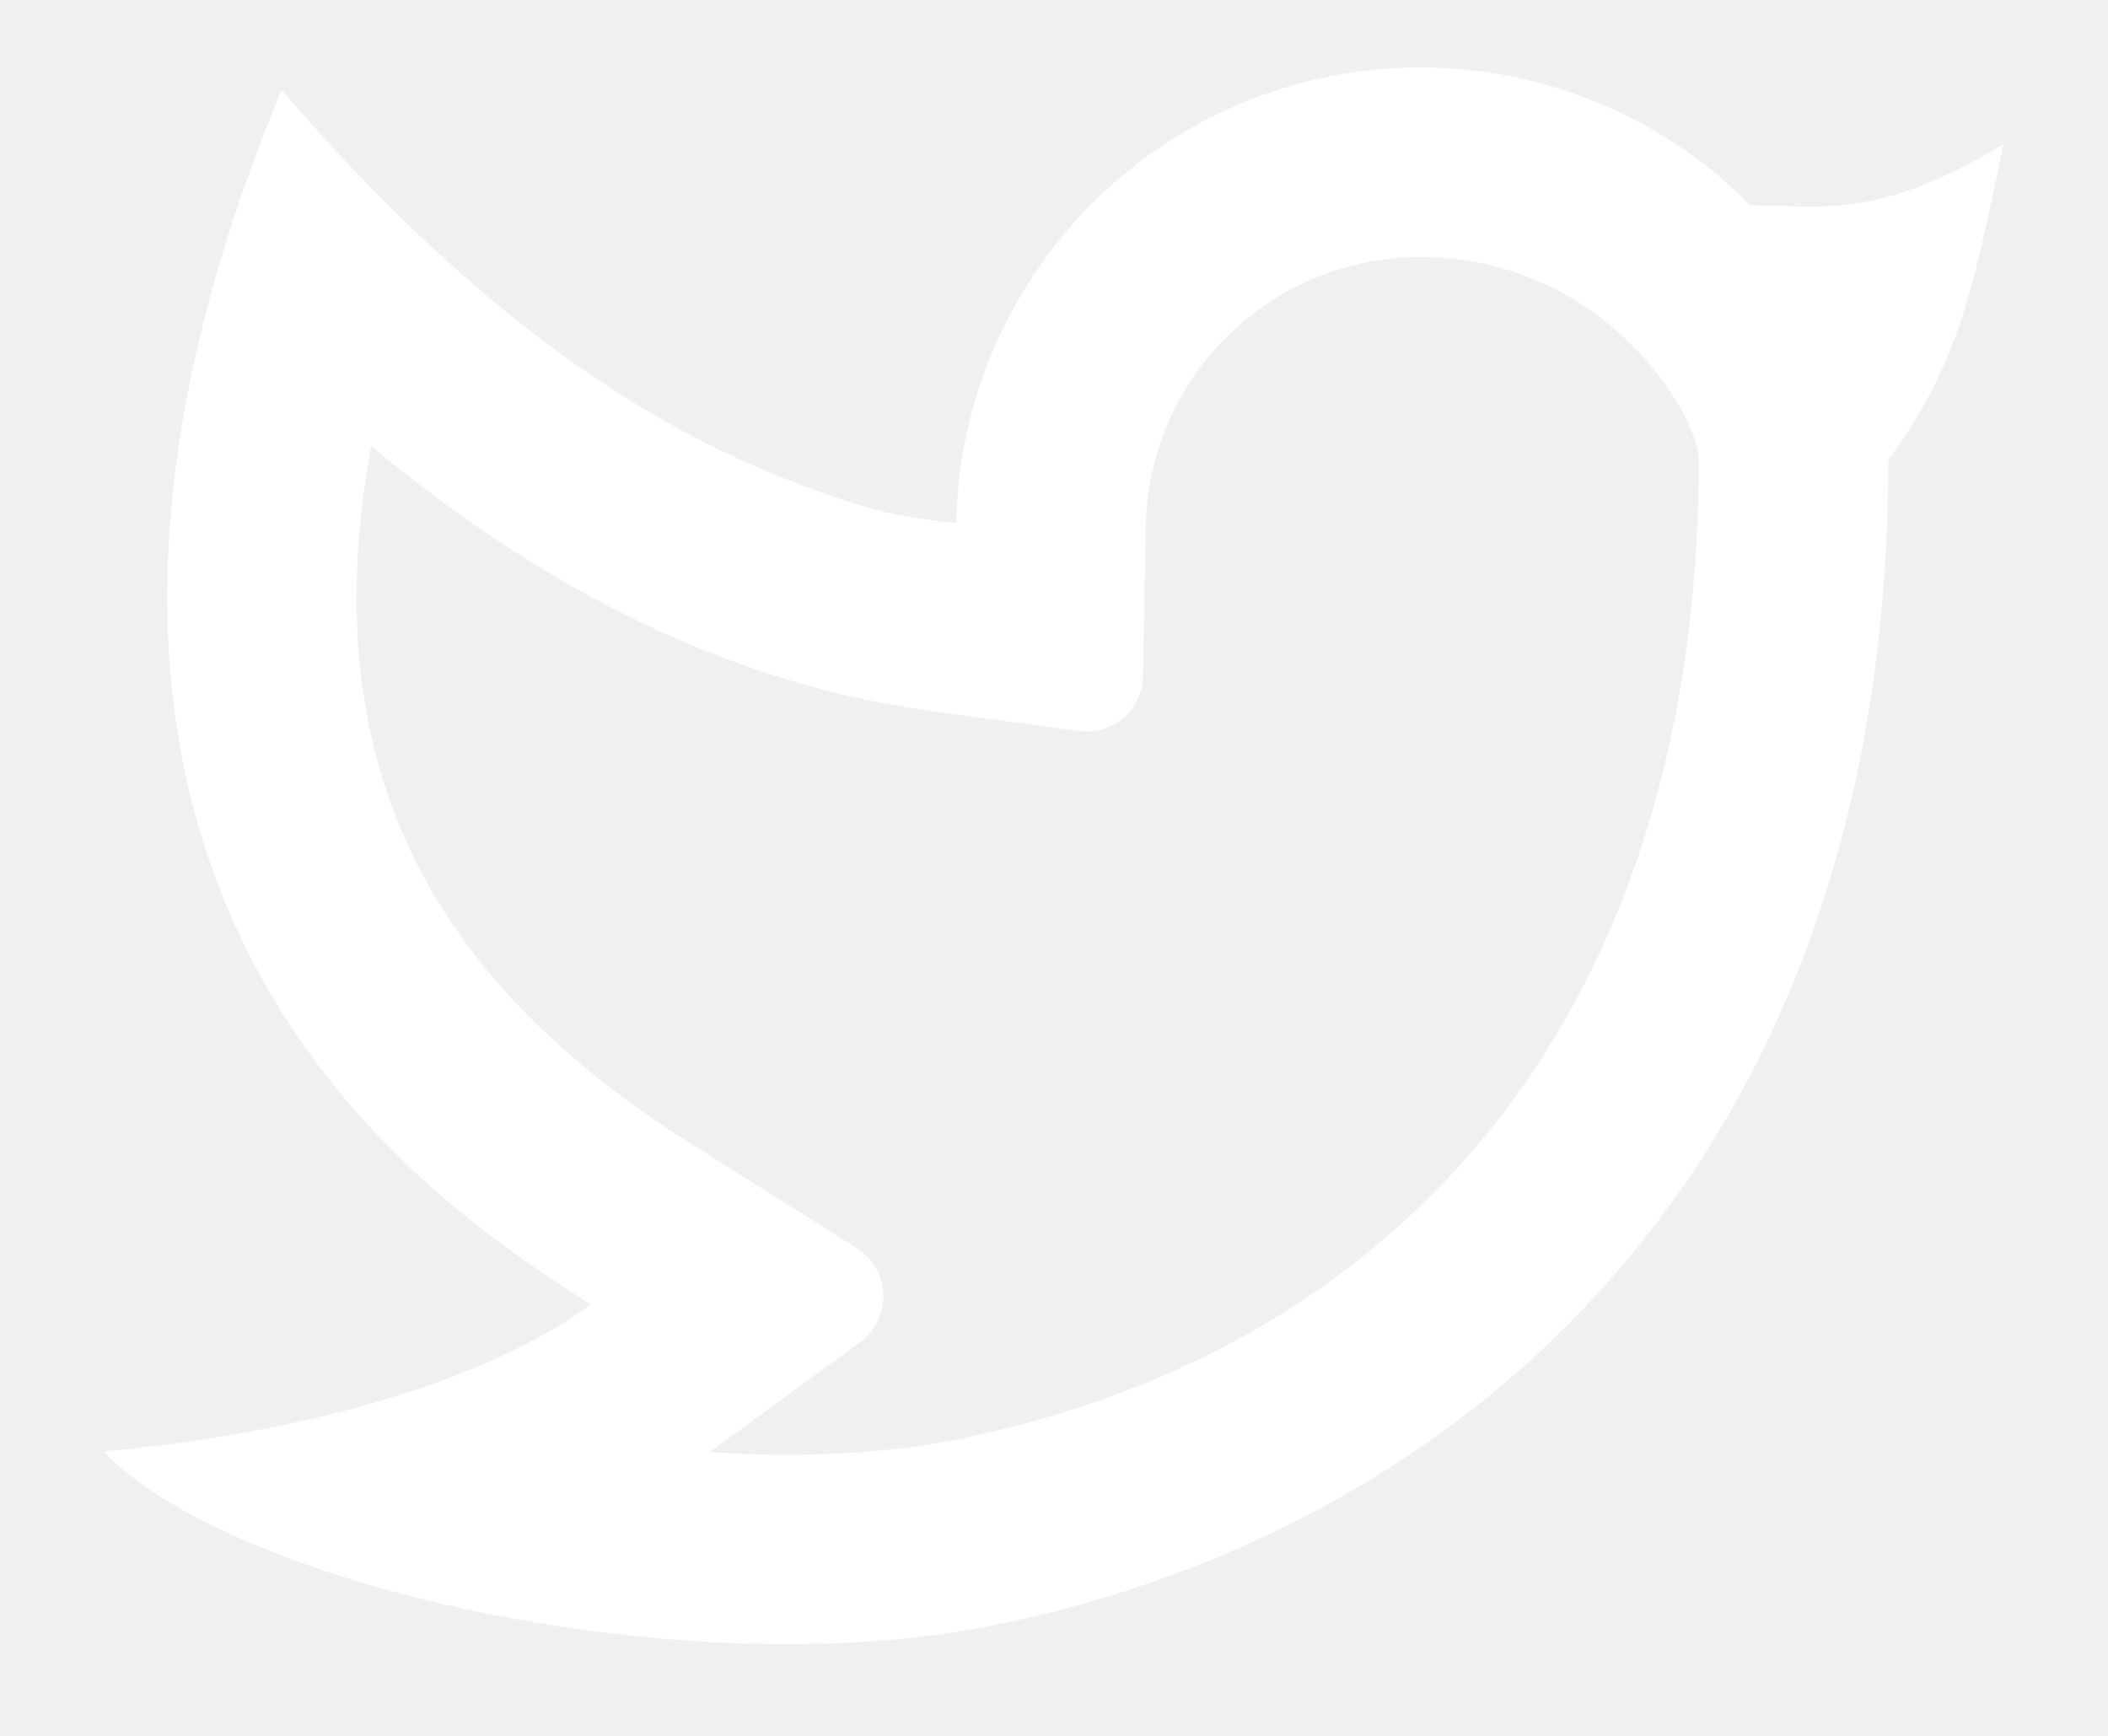
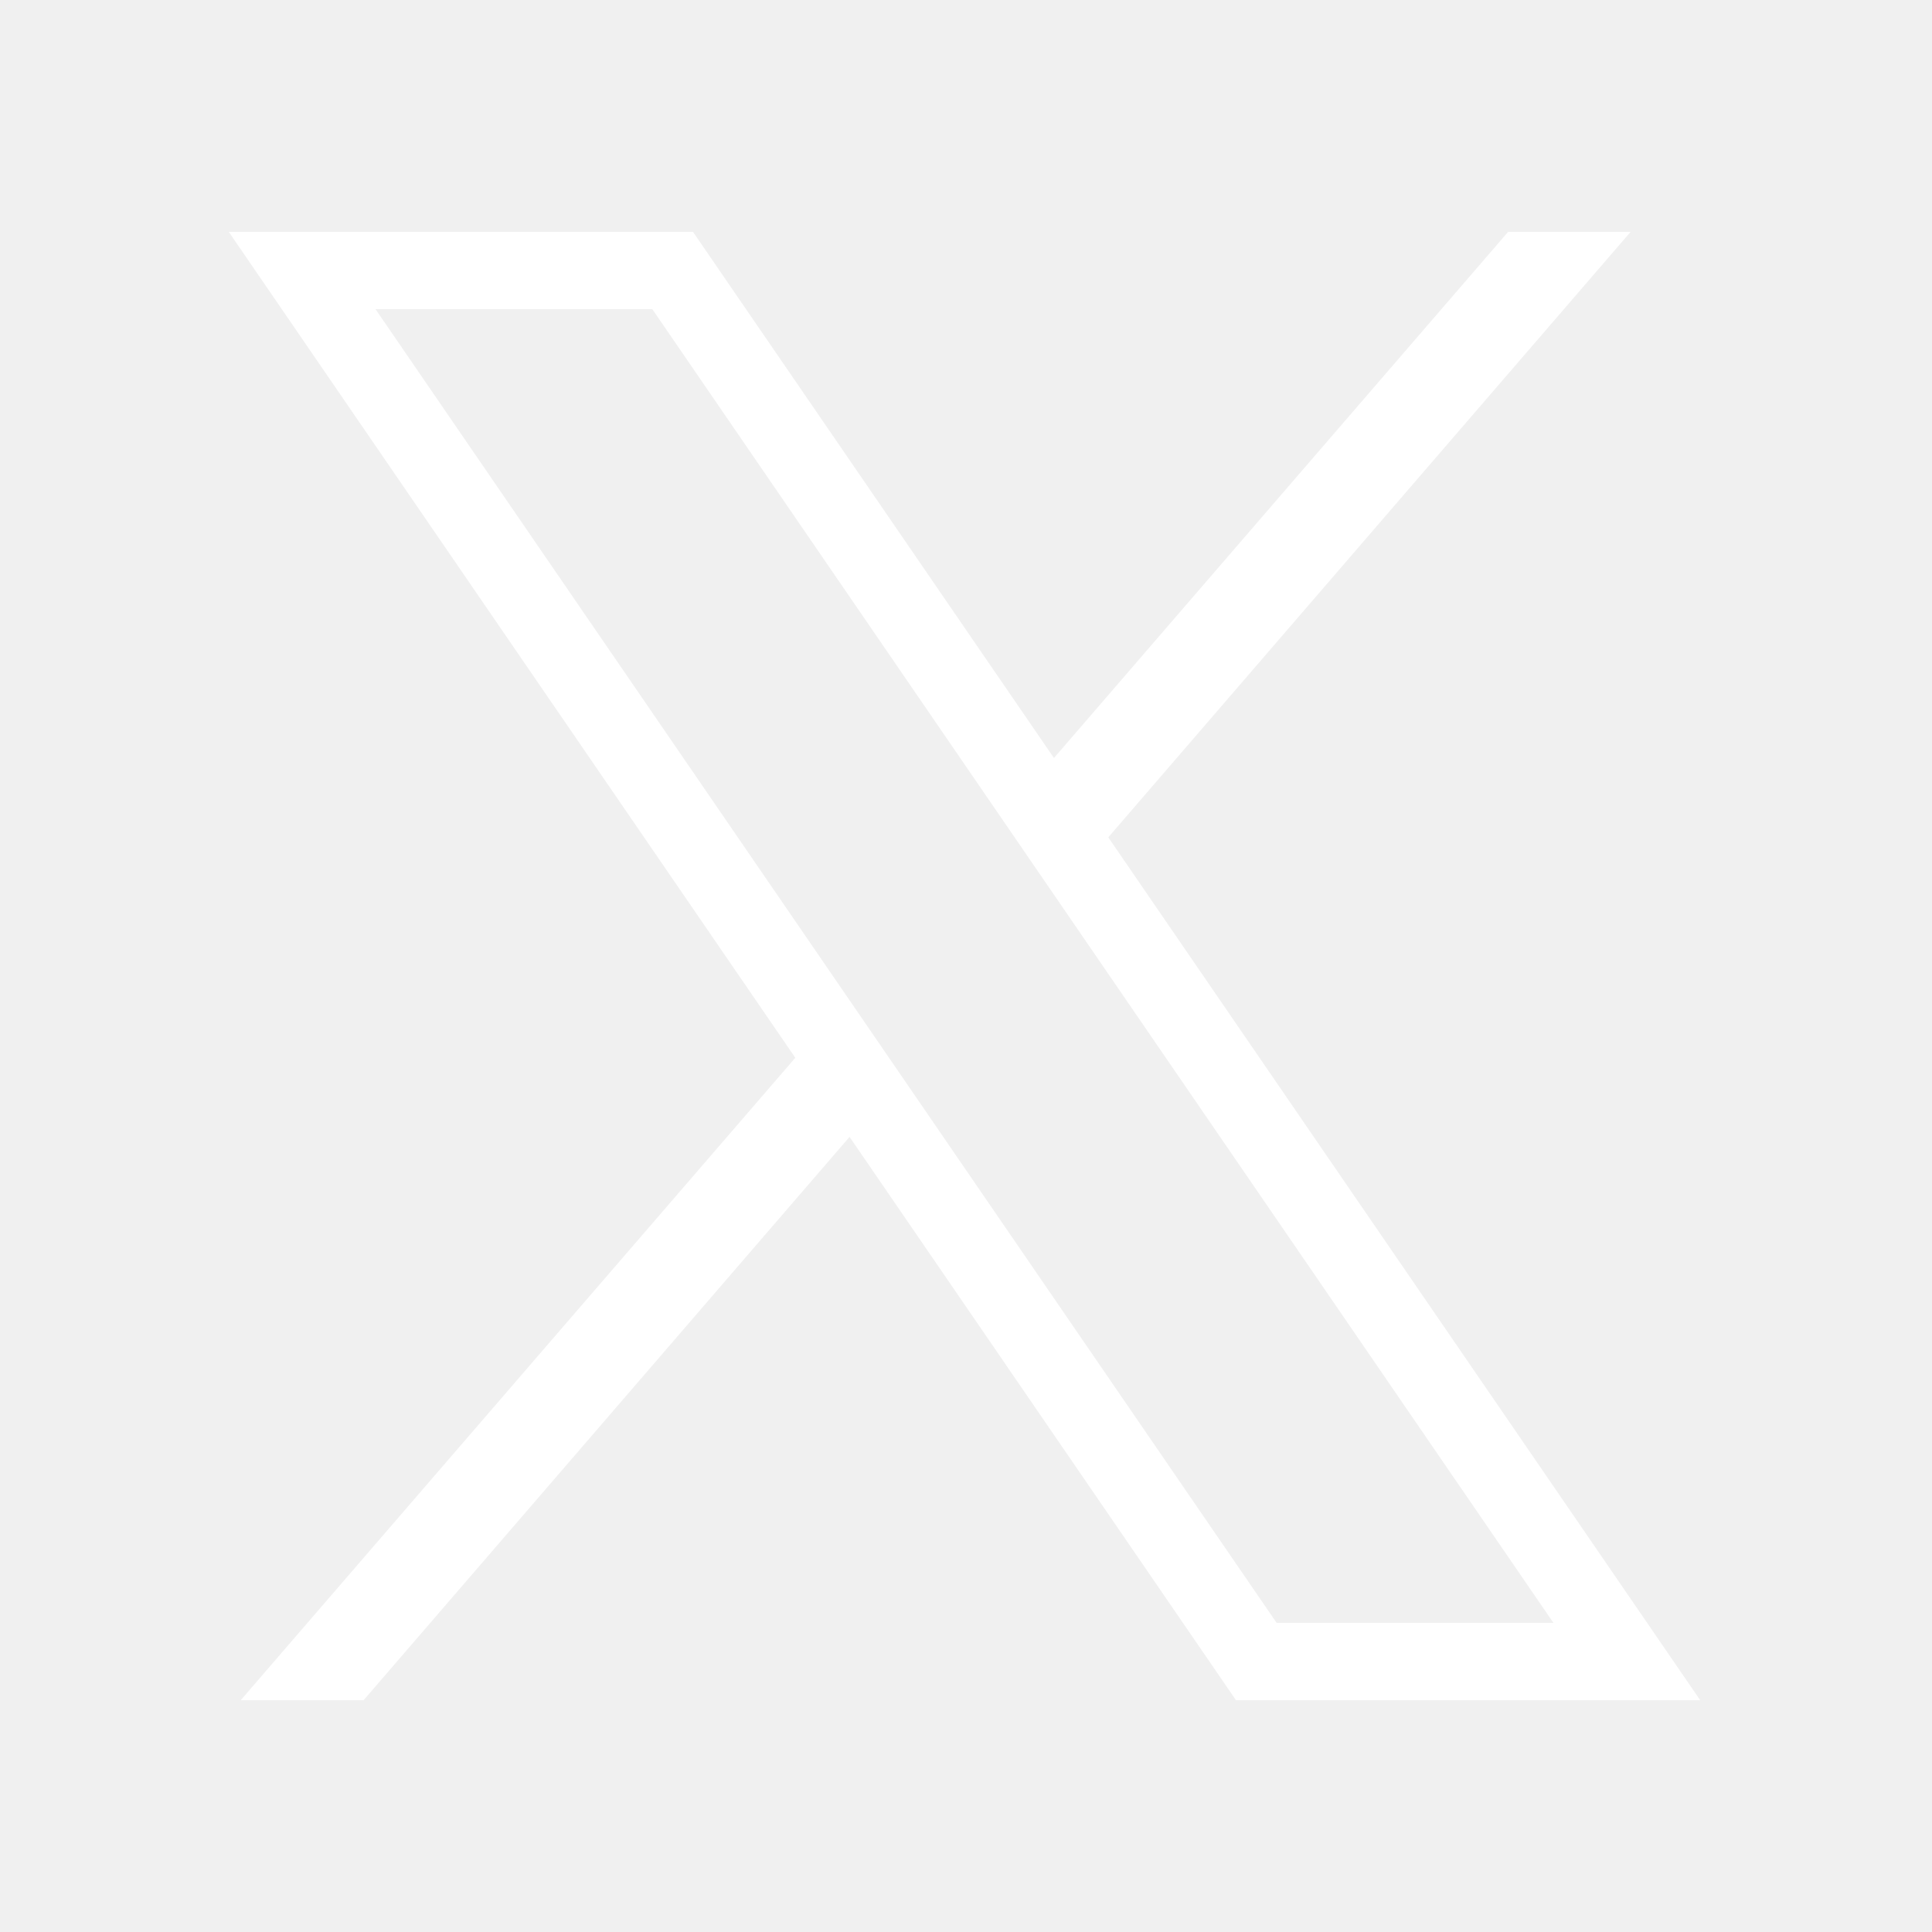
- <svg xmlns="http://www.w3.org/2000/svg" width="17" height="14" viewBox="0 0 17 14" fill="none">
-   <path d="M11.454 2.073C10.874 2.073 10.316 2.301 9.902 2.708C9.488 3.115 9.25 3.668 9.24 4.248L9.218 5.451C9.217 5.516 9.202 5.58 9.175 5.638C9.147 5.697 9.107 5.749 9.058 5.791C9.009 5.833 8.952 5.864 8.889 5.882C8.827 5.9 8.762 5.905 8.698 5.896L7.506 5.734C5.937 5.52 4.434 4.797 2.992 3.596C2.535 6.124 3.427 7.876 5.576 9.227L6.91 10.066C6.973 10.106 7.026 10.161 7.063 10.226C7.1 10.291 7.121 10.364 7.123 10.439C7.126 10.514 7.11 10.588 7.077 10.655C7.045 10.723 6.996 10.781 6.936 10.825L5.72 11.713C6.444 11.758 7.13 11.726 7.7 11.613C11.304 10.893 13.7 8.182 13.7 3.708C13.7 3.343 12.927 2.073 11.454 2.073ZM7.712 4.219C7.725 3.483 7.956 2.767 8.374 2.161C8.792 1.555 9.38 1.085 10.064 0.812C10.748 0.538 11.497 0.472 12.218 0.623C12.939 0.773 13.599 1.132 14.117 1.656C14.66 1.653 15.122 1.79 16.156 1.164C15.9 2.416 15.774 2.96 15.228 3.708C15.228 9.546 11.64 12.384 8 13.111C5.503 13.609 1.873 12.791 0.833 11.705C1.363 11.663 3.517 11.432 4.763 10.521C3.709 9.826 -0.484 7.359 2.271 0.725C3.565 2.235 4.876 3.264 6.205 3.809C7.09 4.172 7.307 4.164 7.712 4.22V4.219Z" fill="white" />
+ <svg xmlns="http://www.w3.org/2000/svg" viewBox="0,0,255.996,255.996" width="150px" height="150px" fill-rule="nonzero">
+   <g fill="#ffffff" fill-rule="nonzero" stroke="none" stroke-width="1" stroke-linecap="butt" stroke-linejoin="miter" stroke-miterlimit="10" stroke-dasharray="" stroke-dashoffset="0" font-family="none" font-weight="none" font-size="none" text-anchor="none" style="mix-blend-mode: normal">
+     <g transform="scale(5.12,5.12)">
+       <path d="M5.92,6l14.662,21.375l-14.352,16.625h3.18l12.576,-14.578l10,14.578h12.014l-15.318,-22.33l13.518,-15.67h-3.17l-11.754,13.617l-9.342,-13.617zM9.717,8h7.164l23.322,34h-7.164z" />
+     </g>
+   </g>
</svg>
